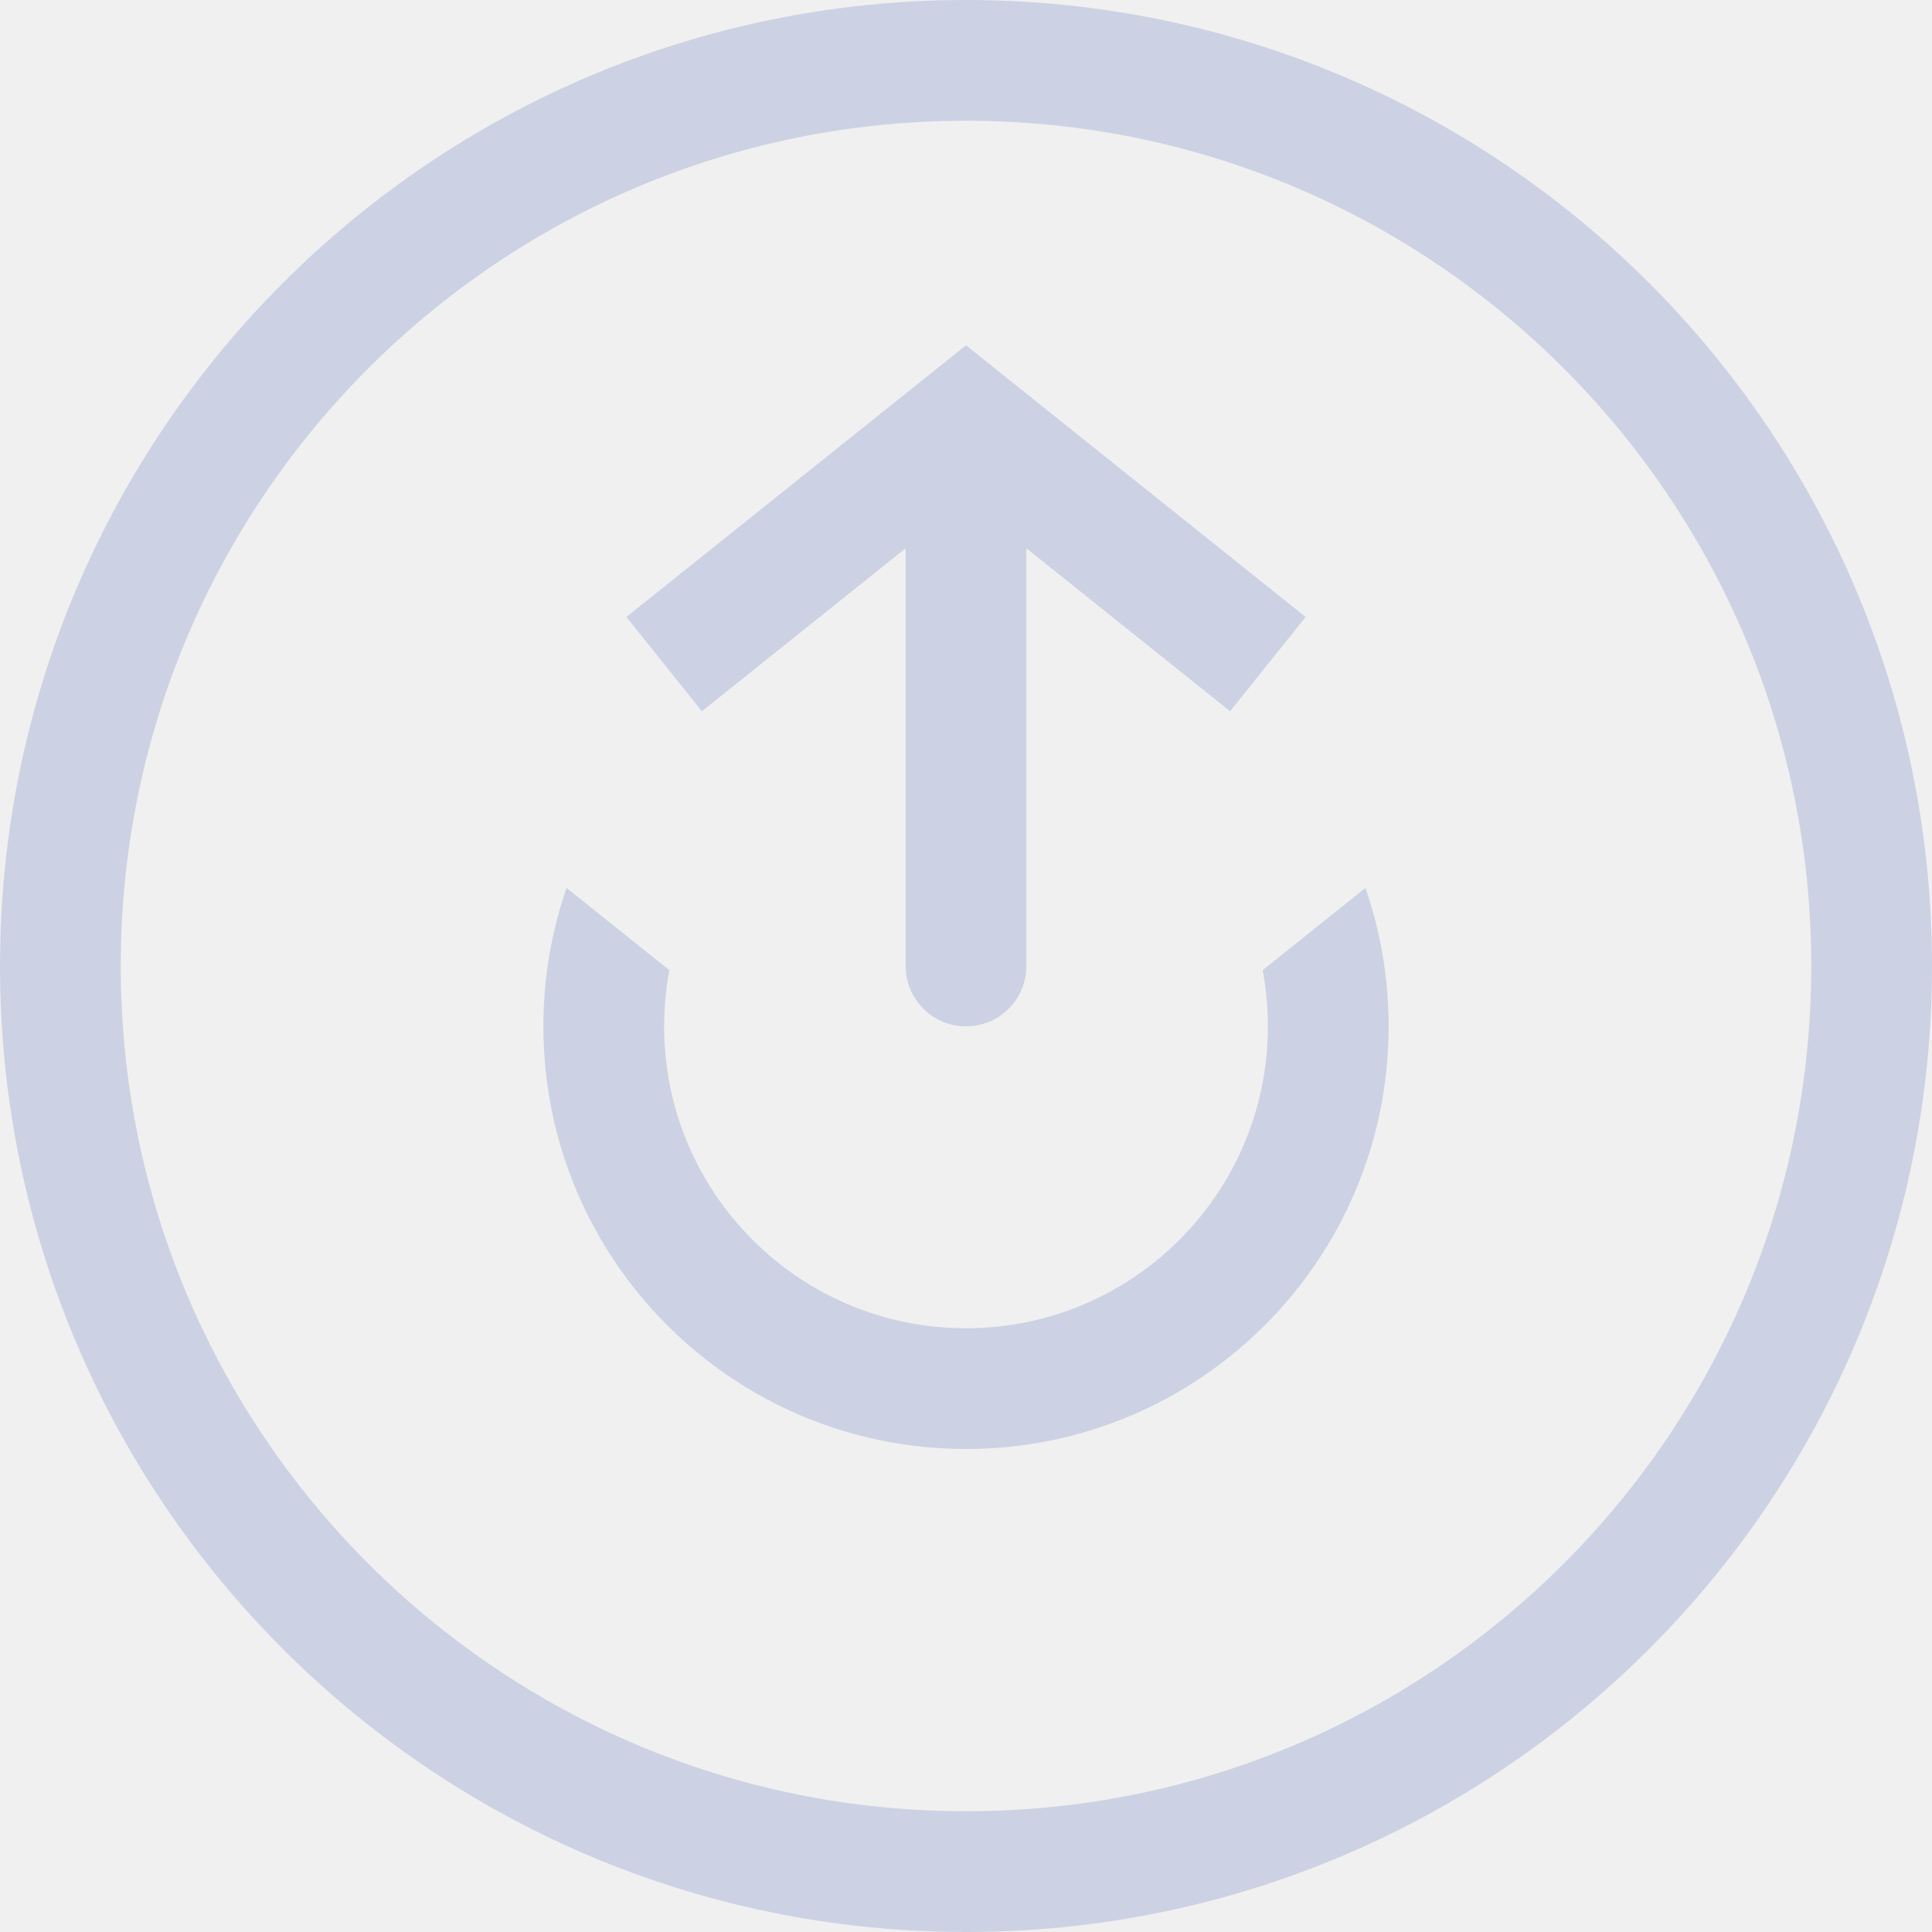
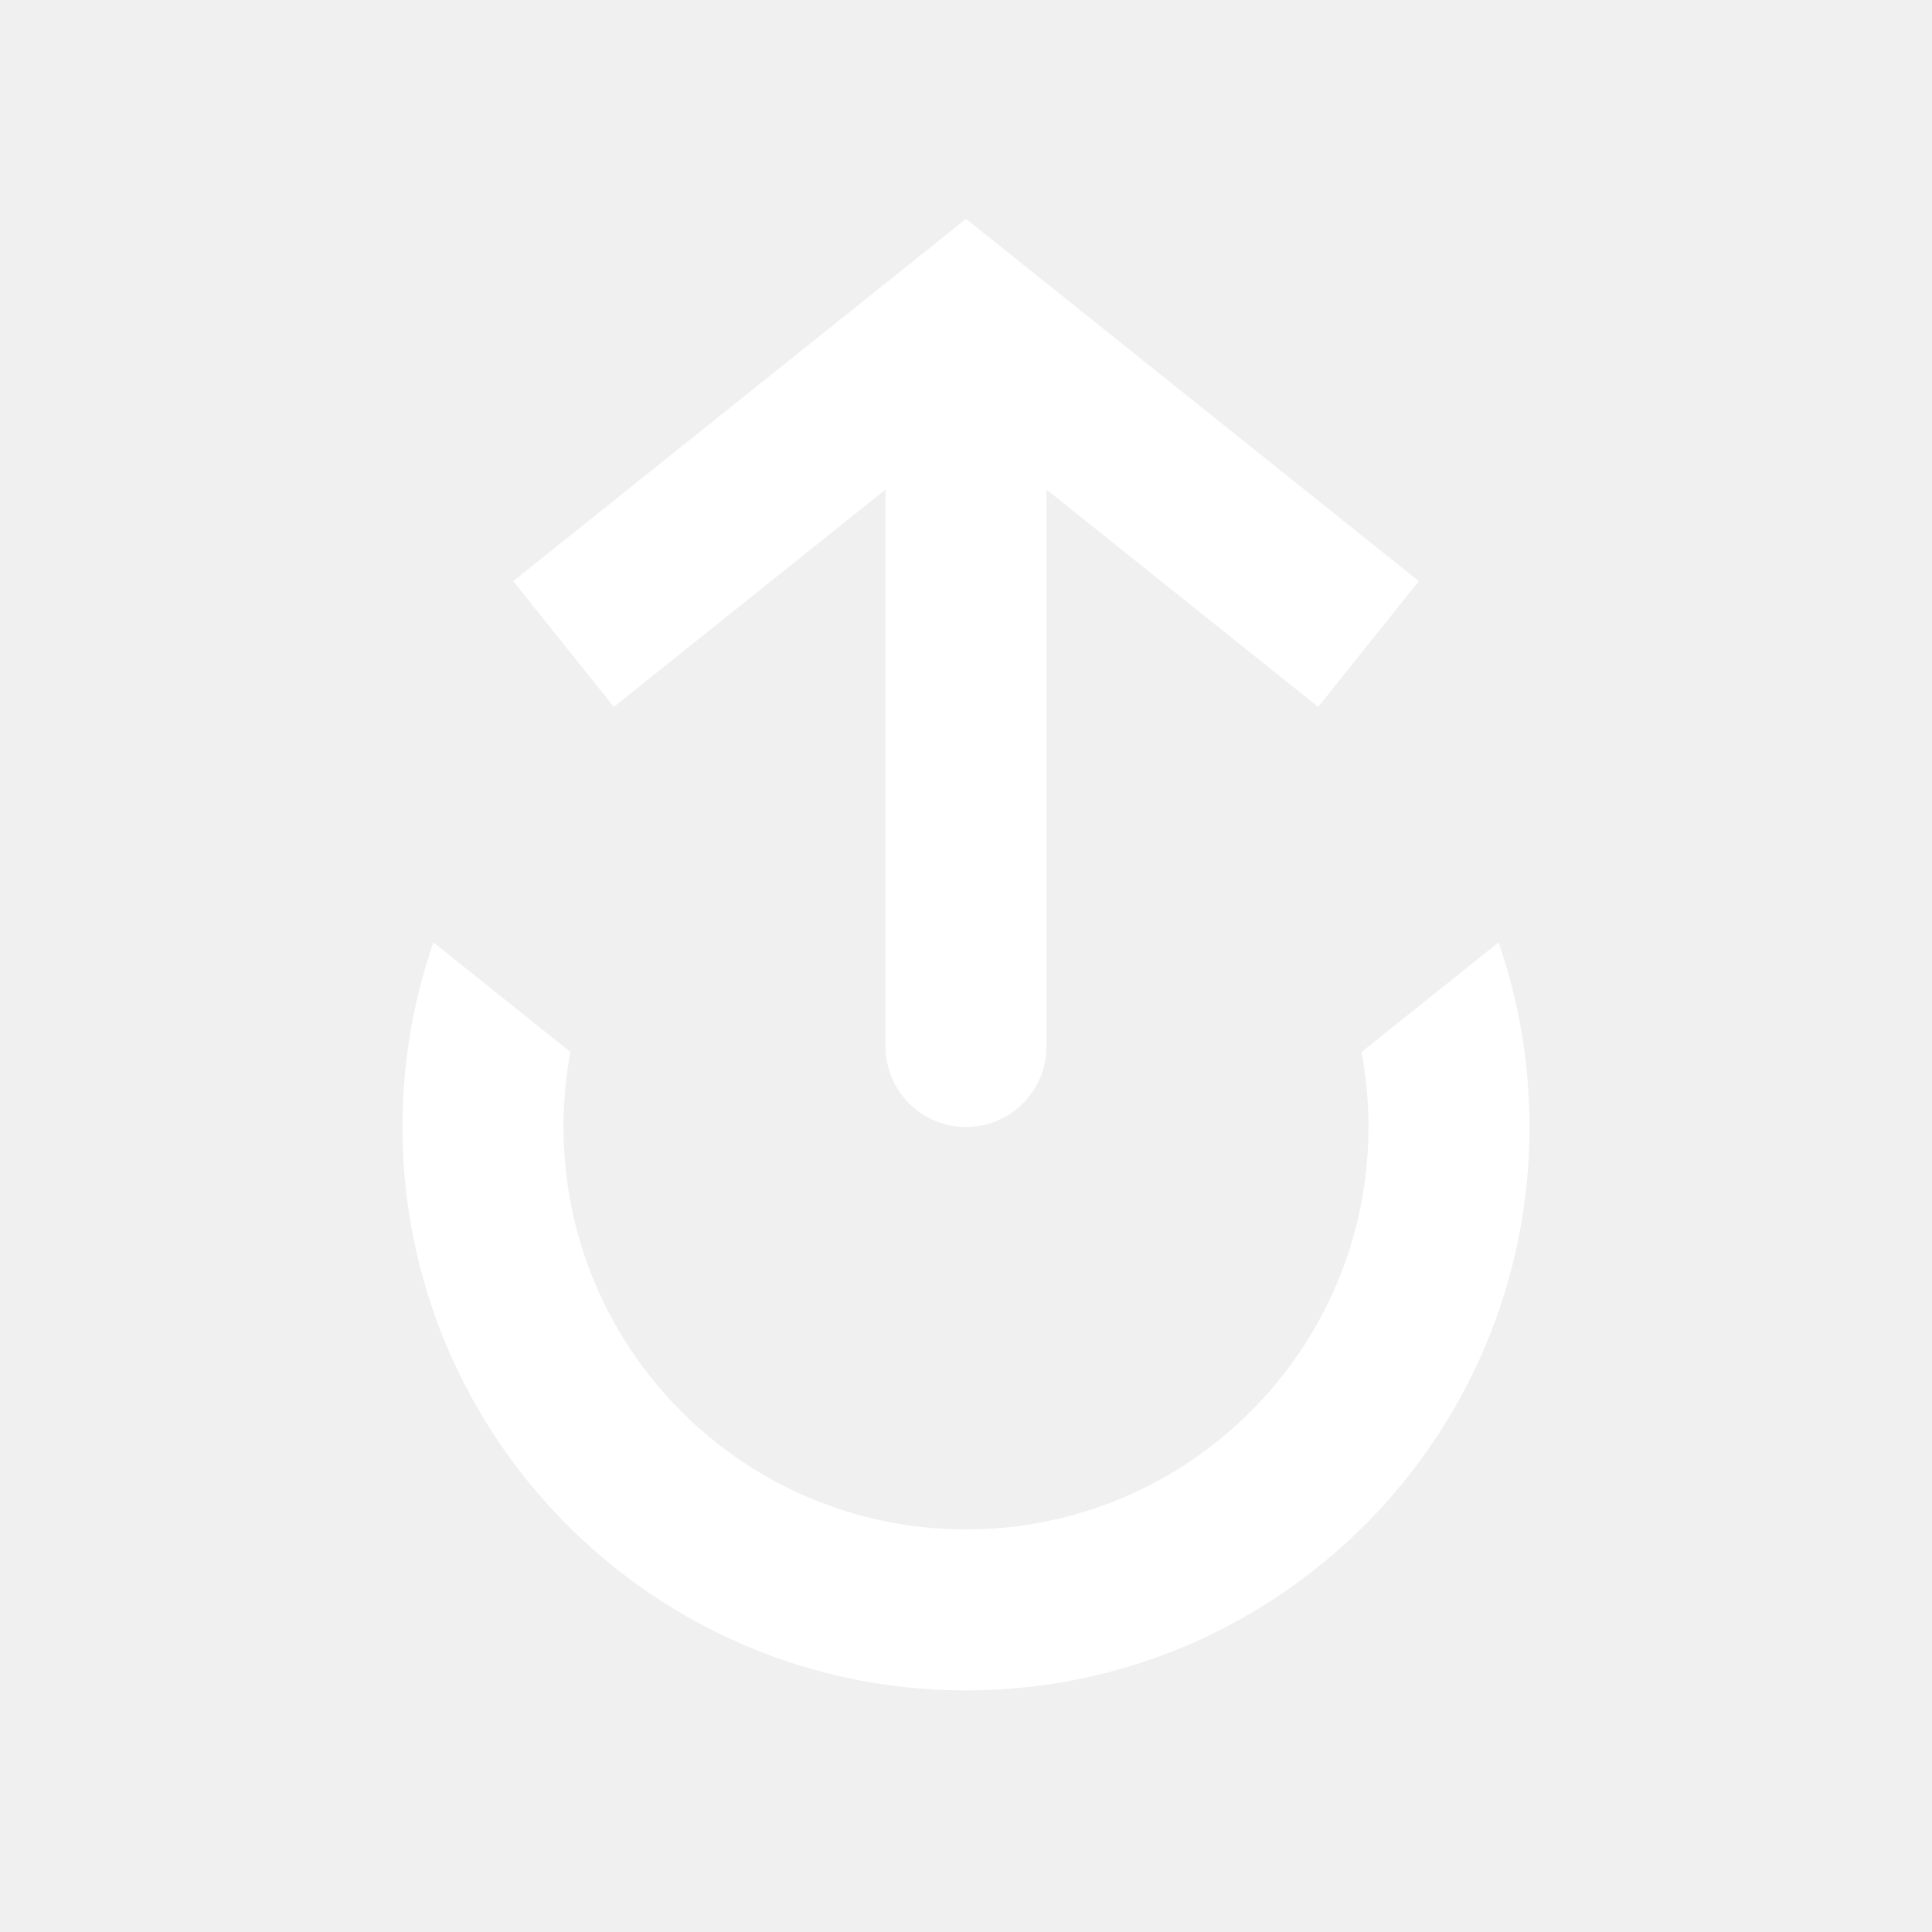
- <svg xmlns="http://www.w3.org/2000/svg" width="32" height="32" viewBox="0 0 32 32" fill="none">
-   <circle cx="16" cy="16" r="15" stroke="#CCD2E3" stroke-width="2" />
-   <path fill-rule="evenodd" clip-rule="evenodd" d="M11.086 16.069L9.384 14.707C9.135 15.425 9 16.197 9 17C9 20.866 12.134 24 16 24C19.866 24 23 20.866 23 17C23 16.197 22.865 15.425 22.616 14.707L20.914 16.069C20.97 16.371 21 16.682 21 17C21 19.761 18.761 22 16 22C13.239 22 11 19.761 11 17C11 16.682 11.03 16.371 11.086 16.069Z" fill="#CCD2E3" />
-   <path d="M16 7L15.375 6.219L16 5.719L16.625 6.219L16 7ZM17 16C17 16.552 16.552 17 16 17C15.448 17 15 16.552 15 16L17 16ZM10.375 10.219L15.375 6.219L16.625 7.781L11.625 11.781L10.375 10.219ZM16.625 6.219L21.625 10.219L20.375 11.781L15.375 7.781L16.625 6.219ZM17 7L17 16L15 16L15 7L17 7Z" fill="#CCD2E3" />
+ <svg xmlns="http://www.w3.org/2000/svg" width="24" height="24" viewBox="0 0 24 24" fill="none">
+   <path fill-rule="evenodd" clip-rule="evenodd" d="M7.086 13.069L5.384 11.707C5.135 12.425 5 13.197 5 13.999C5 17.865 8.134 20.999 12 20.999C15.866 20.999 19 17.865 19 13.999C19 13.197 18.865 12.425 18.616 11.707L16.914 13.069C16.97 13.37 17 13.681 17 13.999C17 16.761 14.761 18.999 12 18.999C9.239 18.999 7 16.761 7 13.999C7 13.681 7.03 13.37 7.086 13.069Z" fill="white" />
+   <path d="M12 4L11.375 3.219L12 2.719L12.625 3.219L12 4ZM13 13C13 13.552 12.552 14 12 14C11.448 14 11 13.552 11 13L13 13ZM6.375 7.219L11.375 3.219L12.625 4.781L7.625 8.781L6.375 7.219ZM12.625 3.219L17.625 7.219L16.375 8.781L11.375 4.781L12.625 3.219ZM13 4L13 13L11 13L11 4L13 4Z" fill="white" />
</svg>
